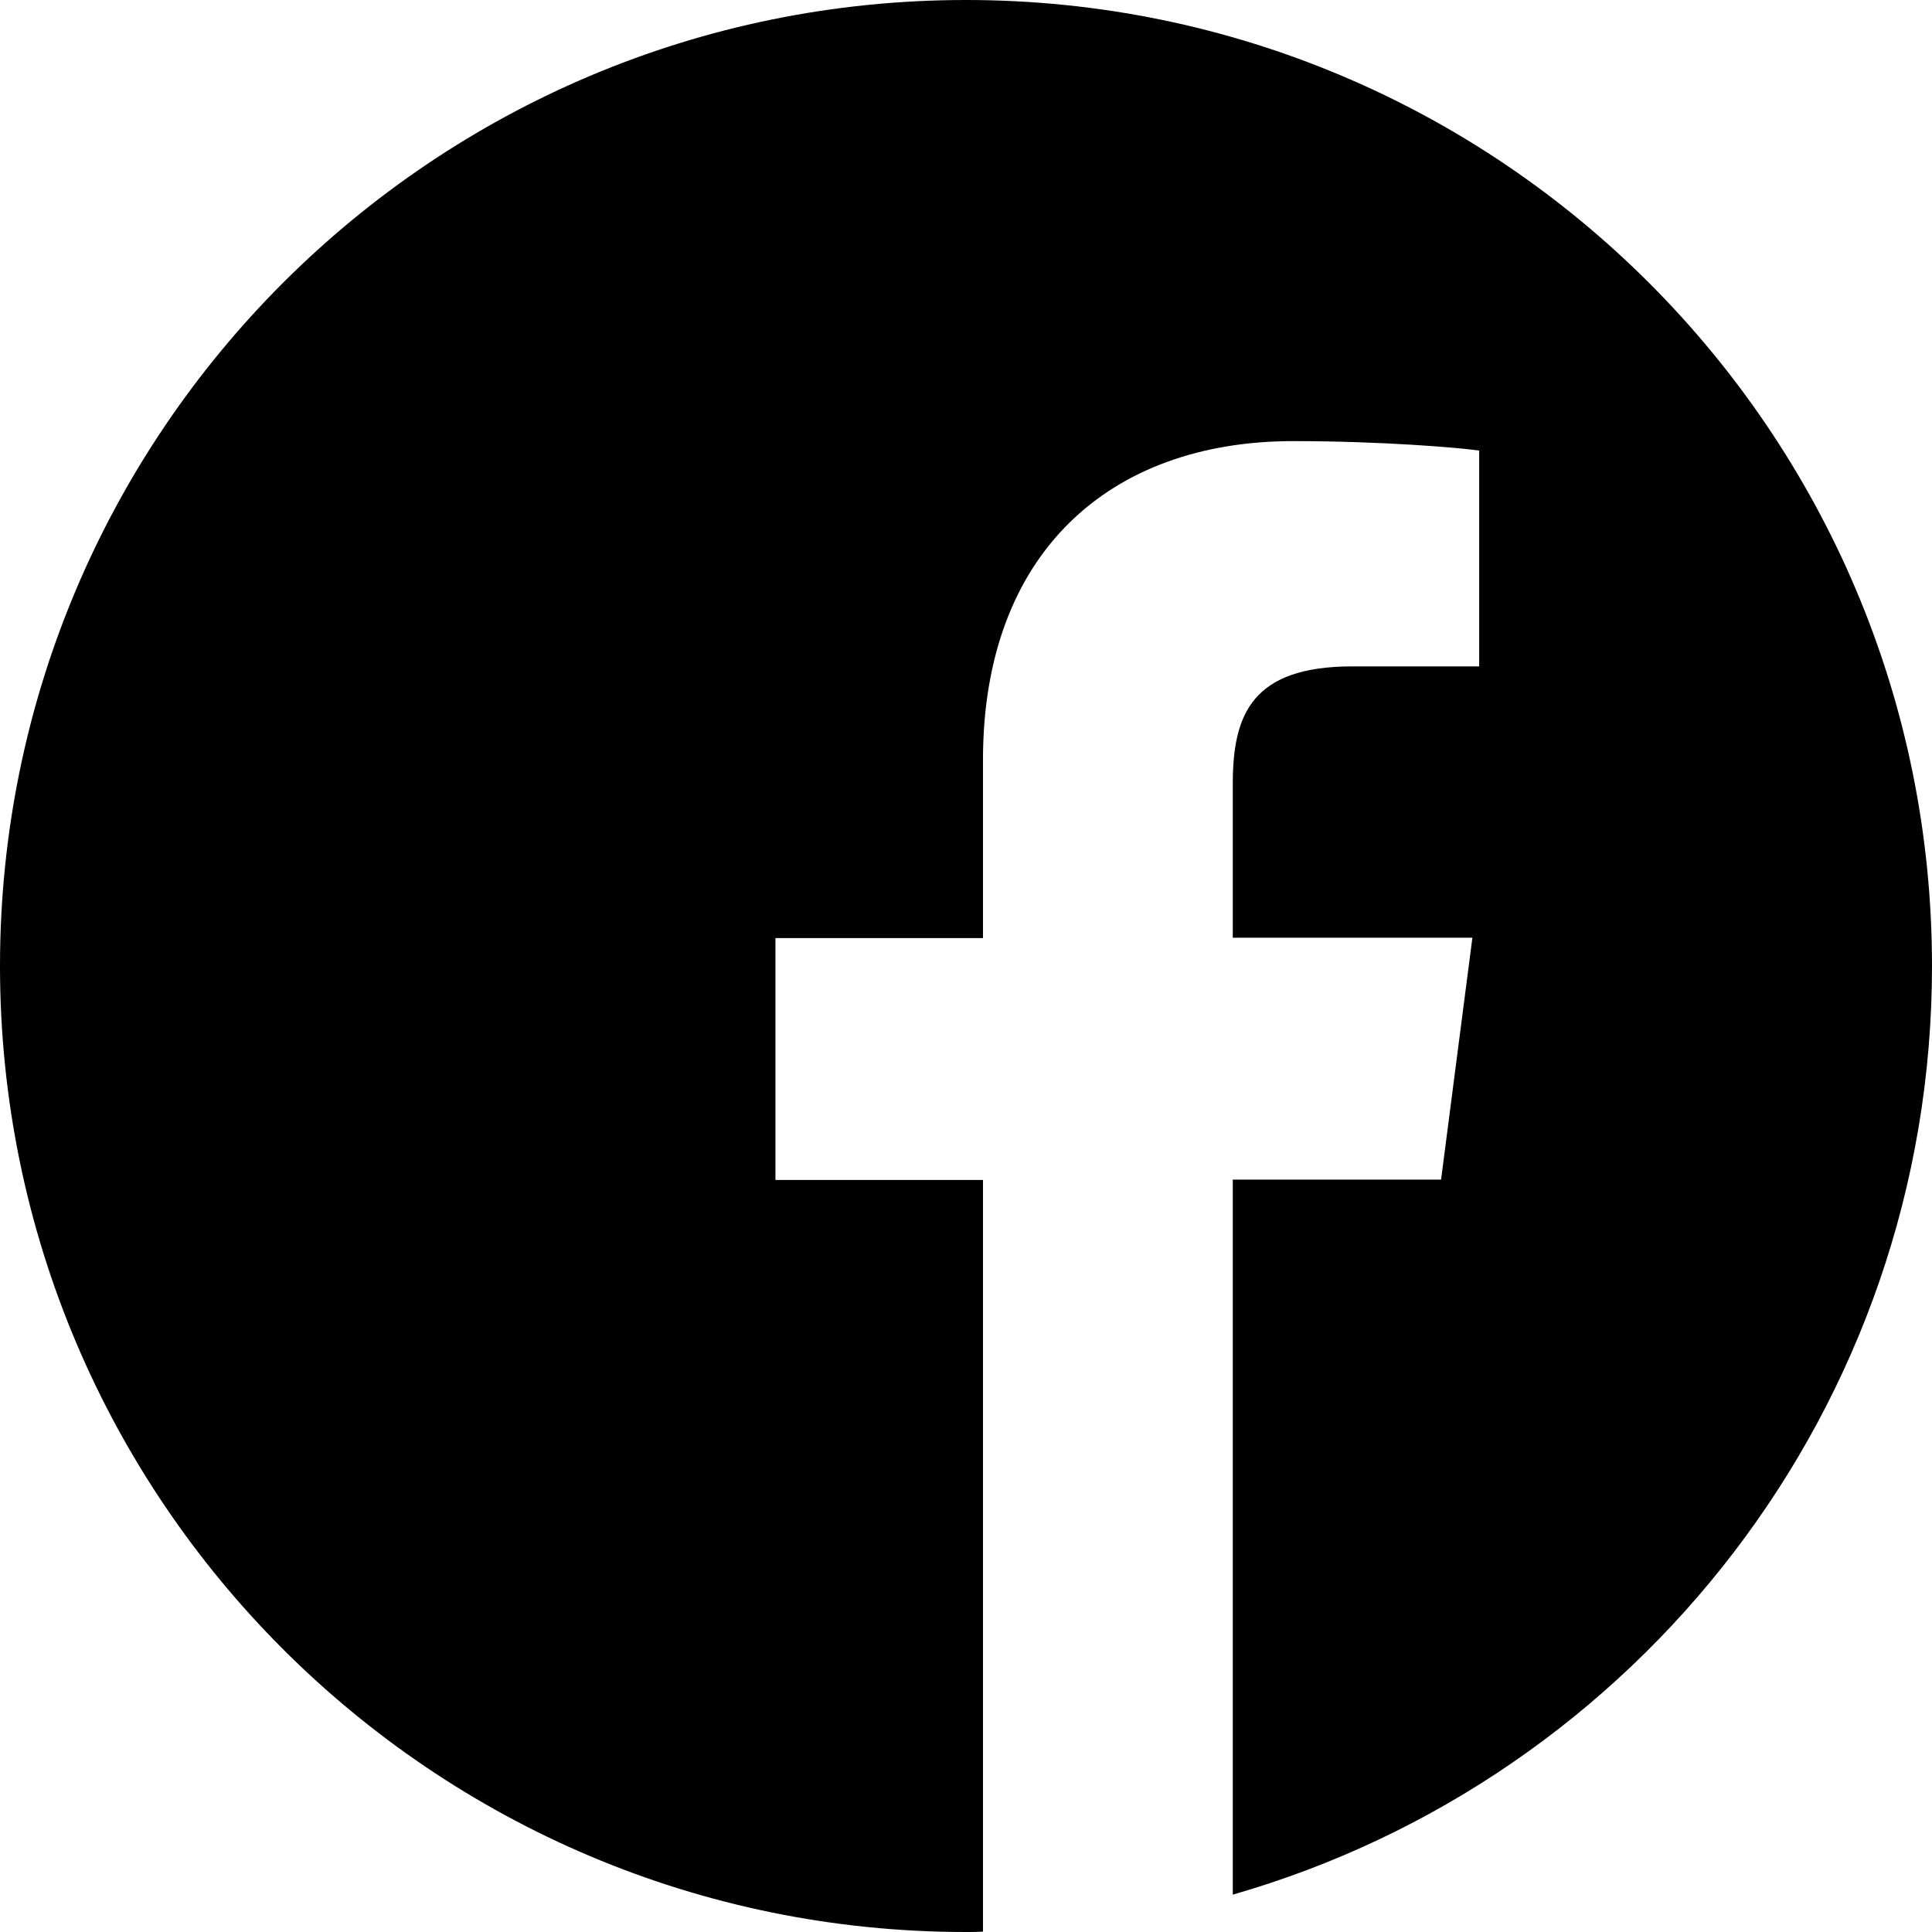
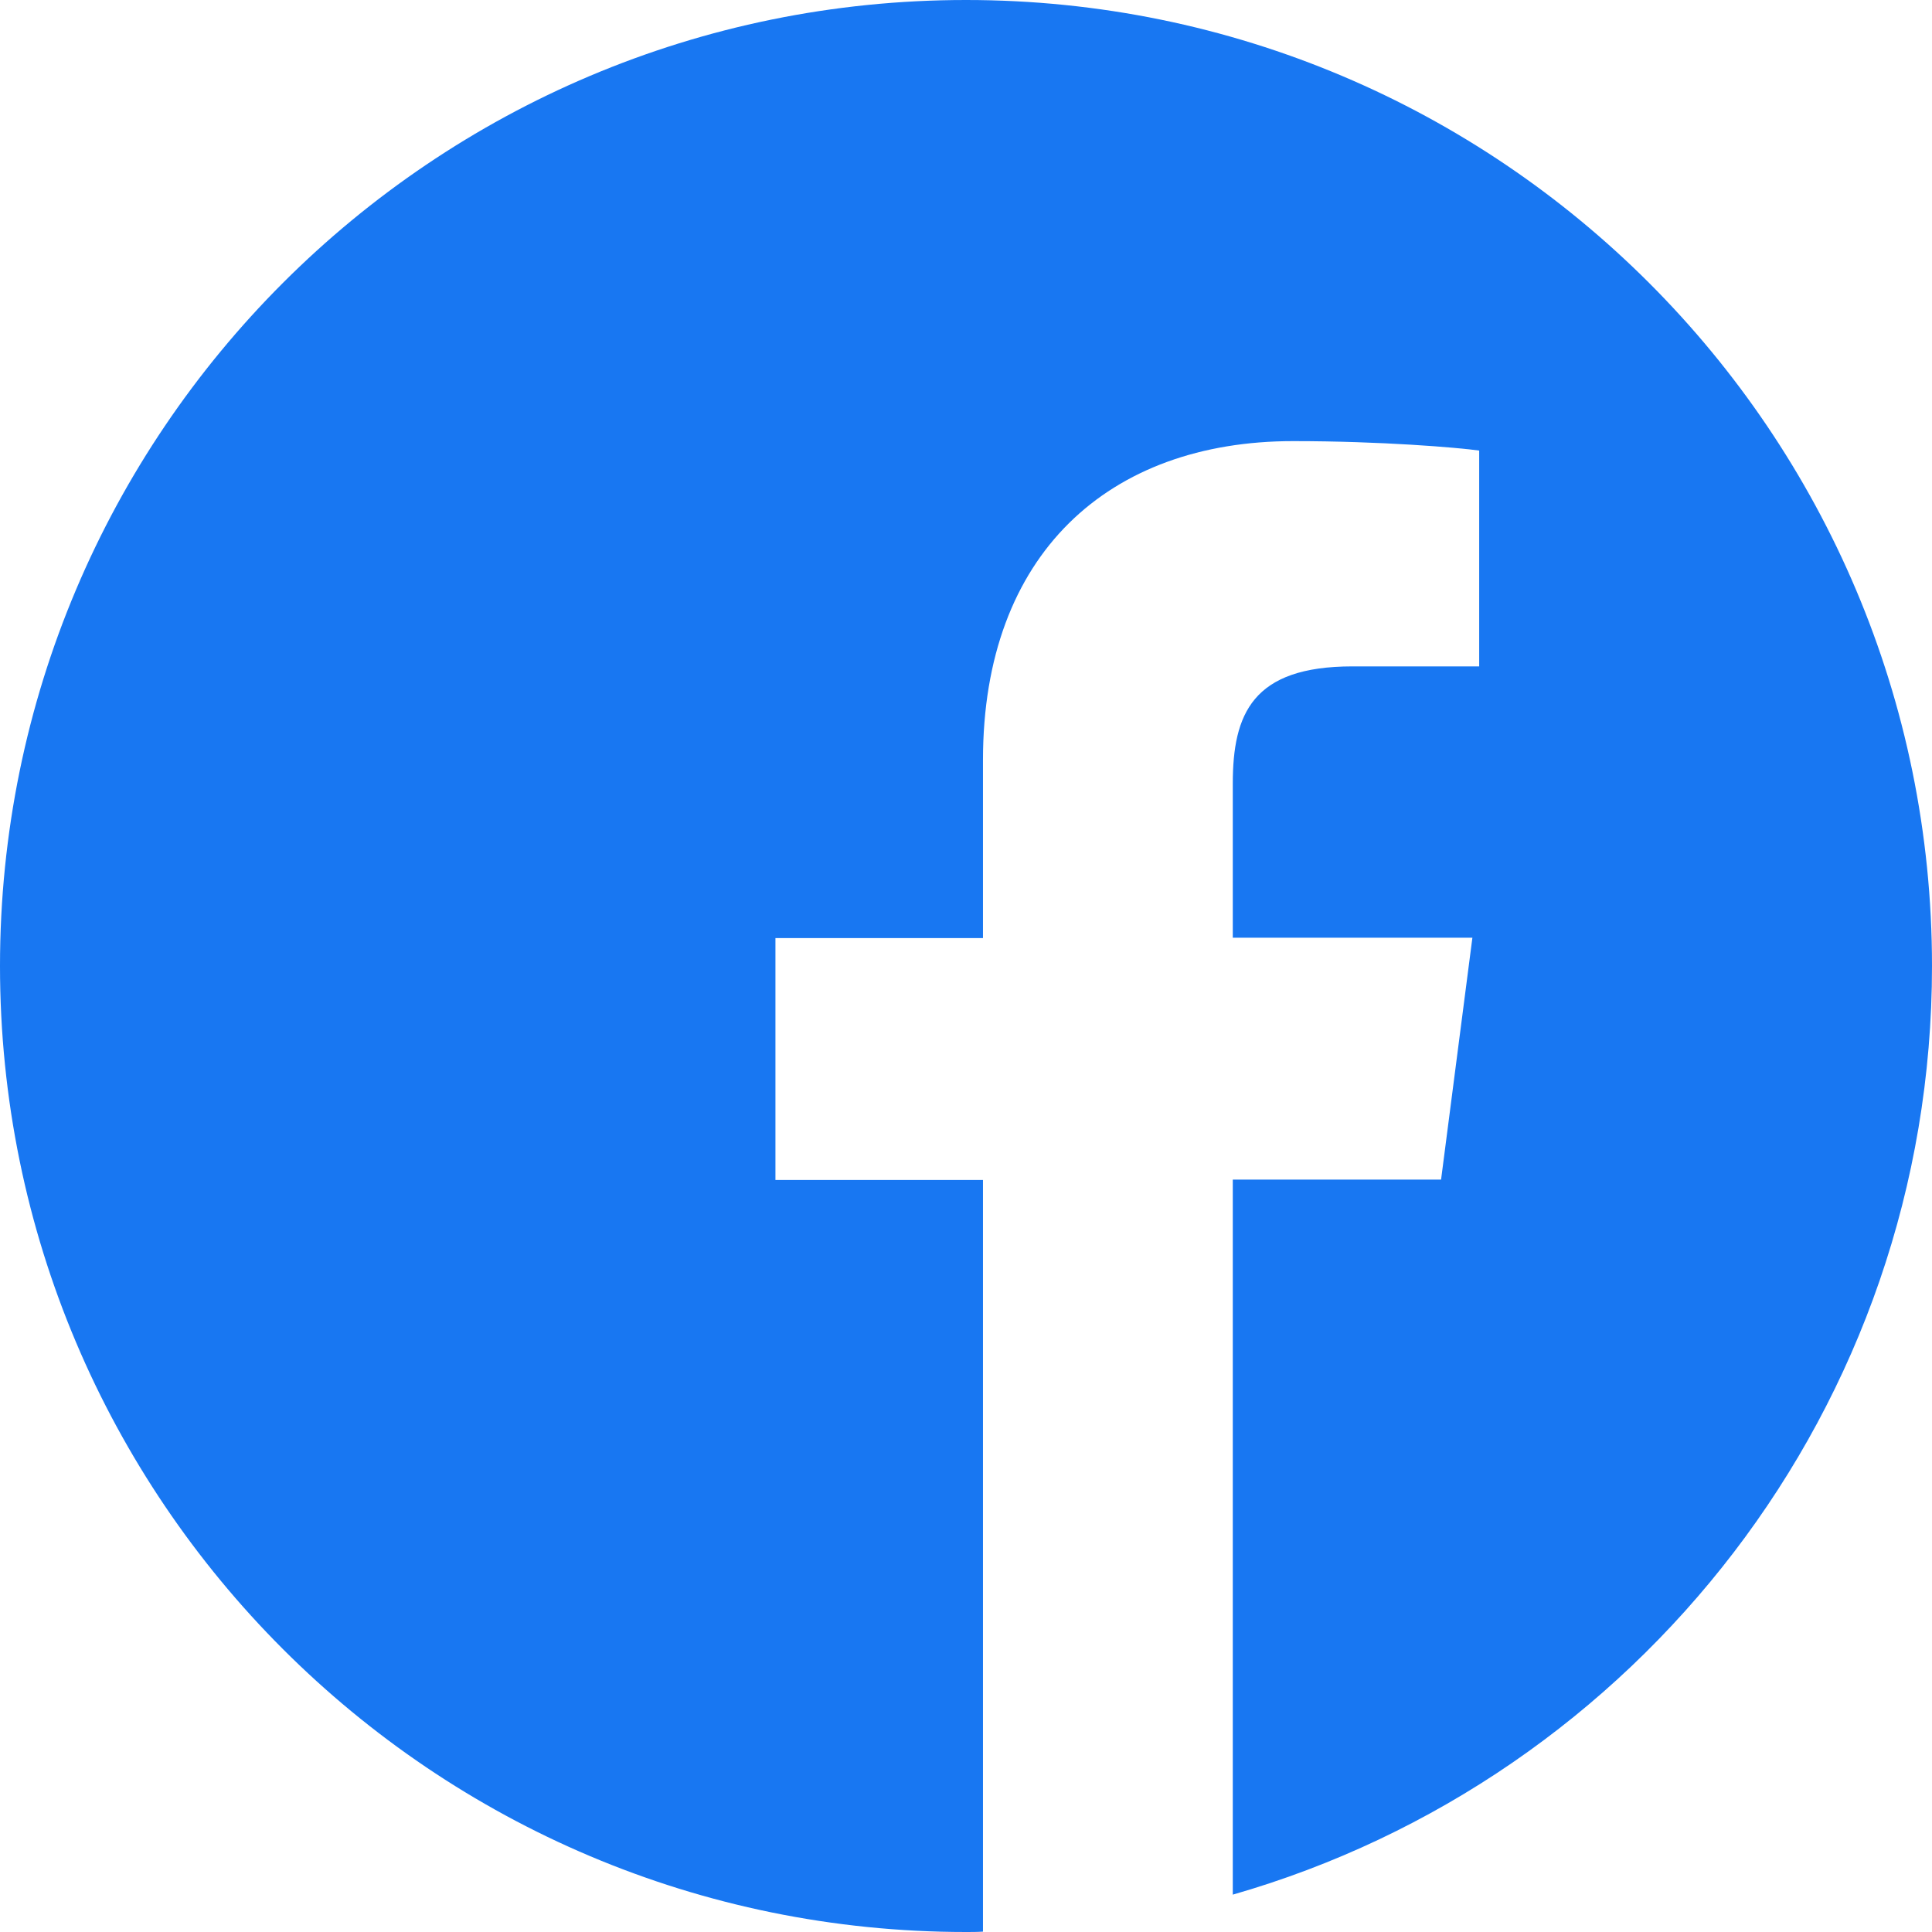
- <svg xmlns="http://www.w3.org/2000/svg" fill="inherit" stroke="inherit" enable-background="new 0 0 512 512" height="512" viewBox="0 0 512 512" width="512">
+ <svg xmlns="http://www.w3.org/2000/svg" fill="#1877F2" stroke="inherit" enable-background="new 0 0 512 512" height="512" viewBox="0 0 512 512" width="512">
  <path d="m512 256c0-141.4-114.6-256-256-256s-256 114.6-256 256 114.6 256 256 256c1.5 0 3 0 4.5-.1v-199.2h-55v-64.1h55v-47.2c0-54.7 33.4-84.5 82.2-84.5 23.4 0 43.5 1.7 49.3 2.5v57.2h-33.6c-26.5 0-31.7 12.6-31.7 31.1v40.8h63.5l-8.3 64.1h-55.2v189.5c107-30.7 185.3-129.2 185.3-246.1z" />
</svg>
